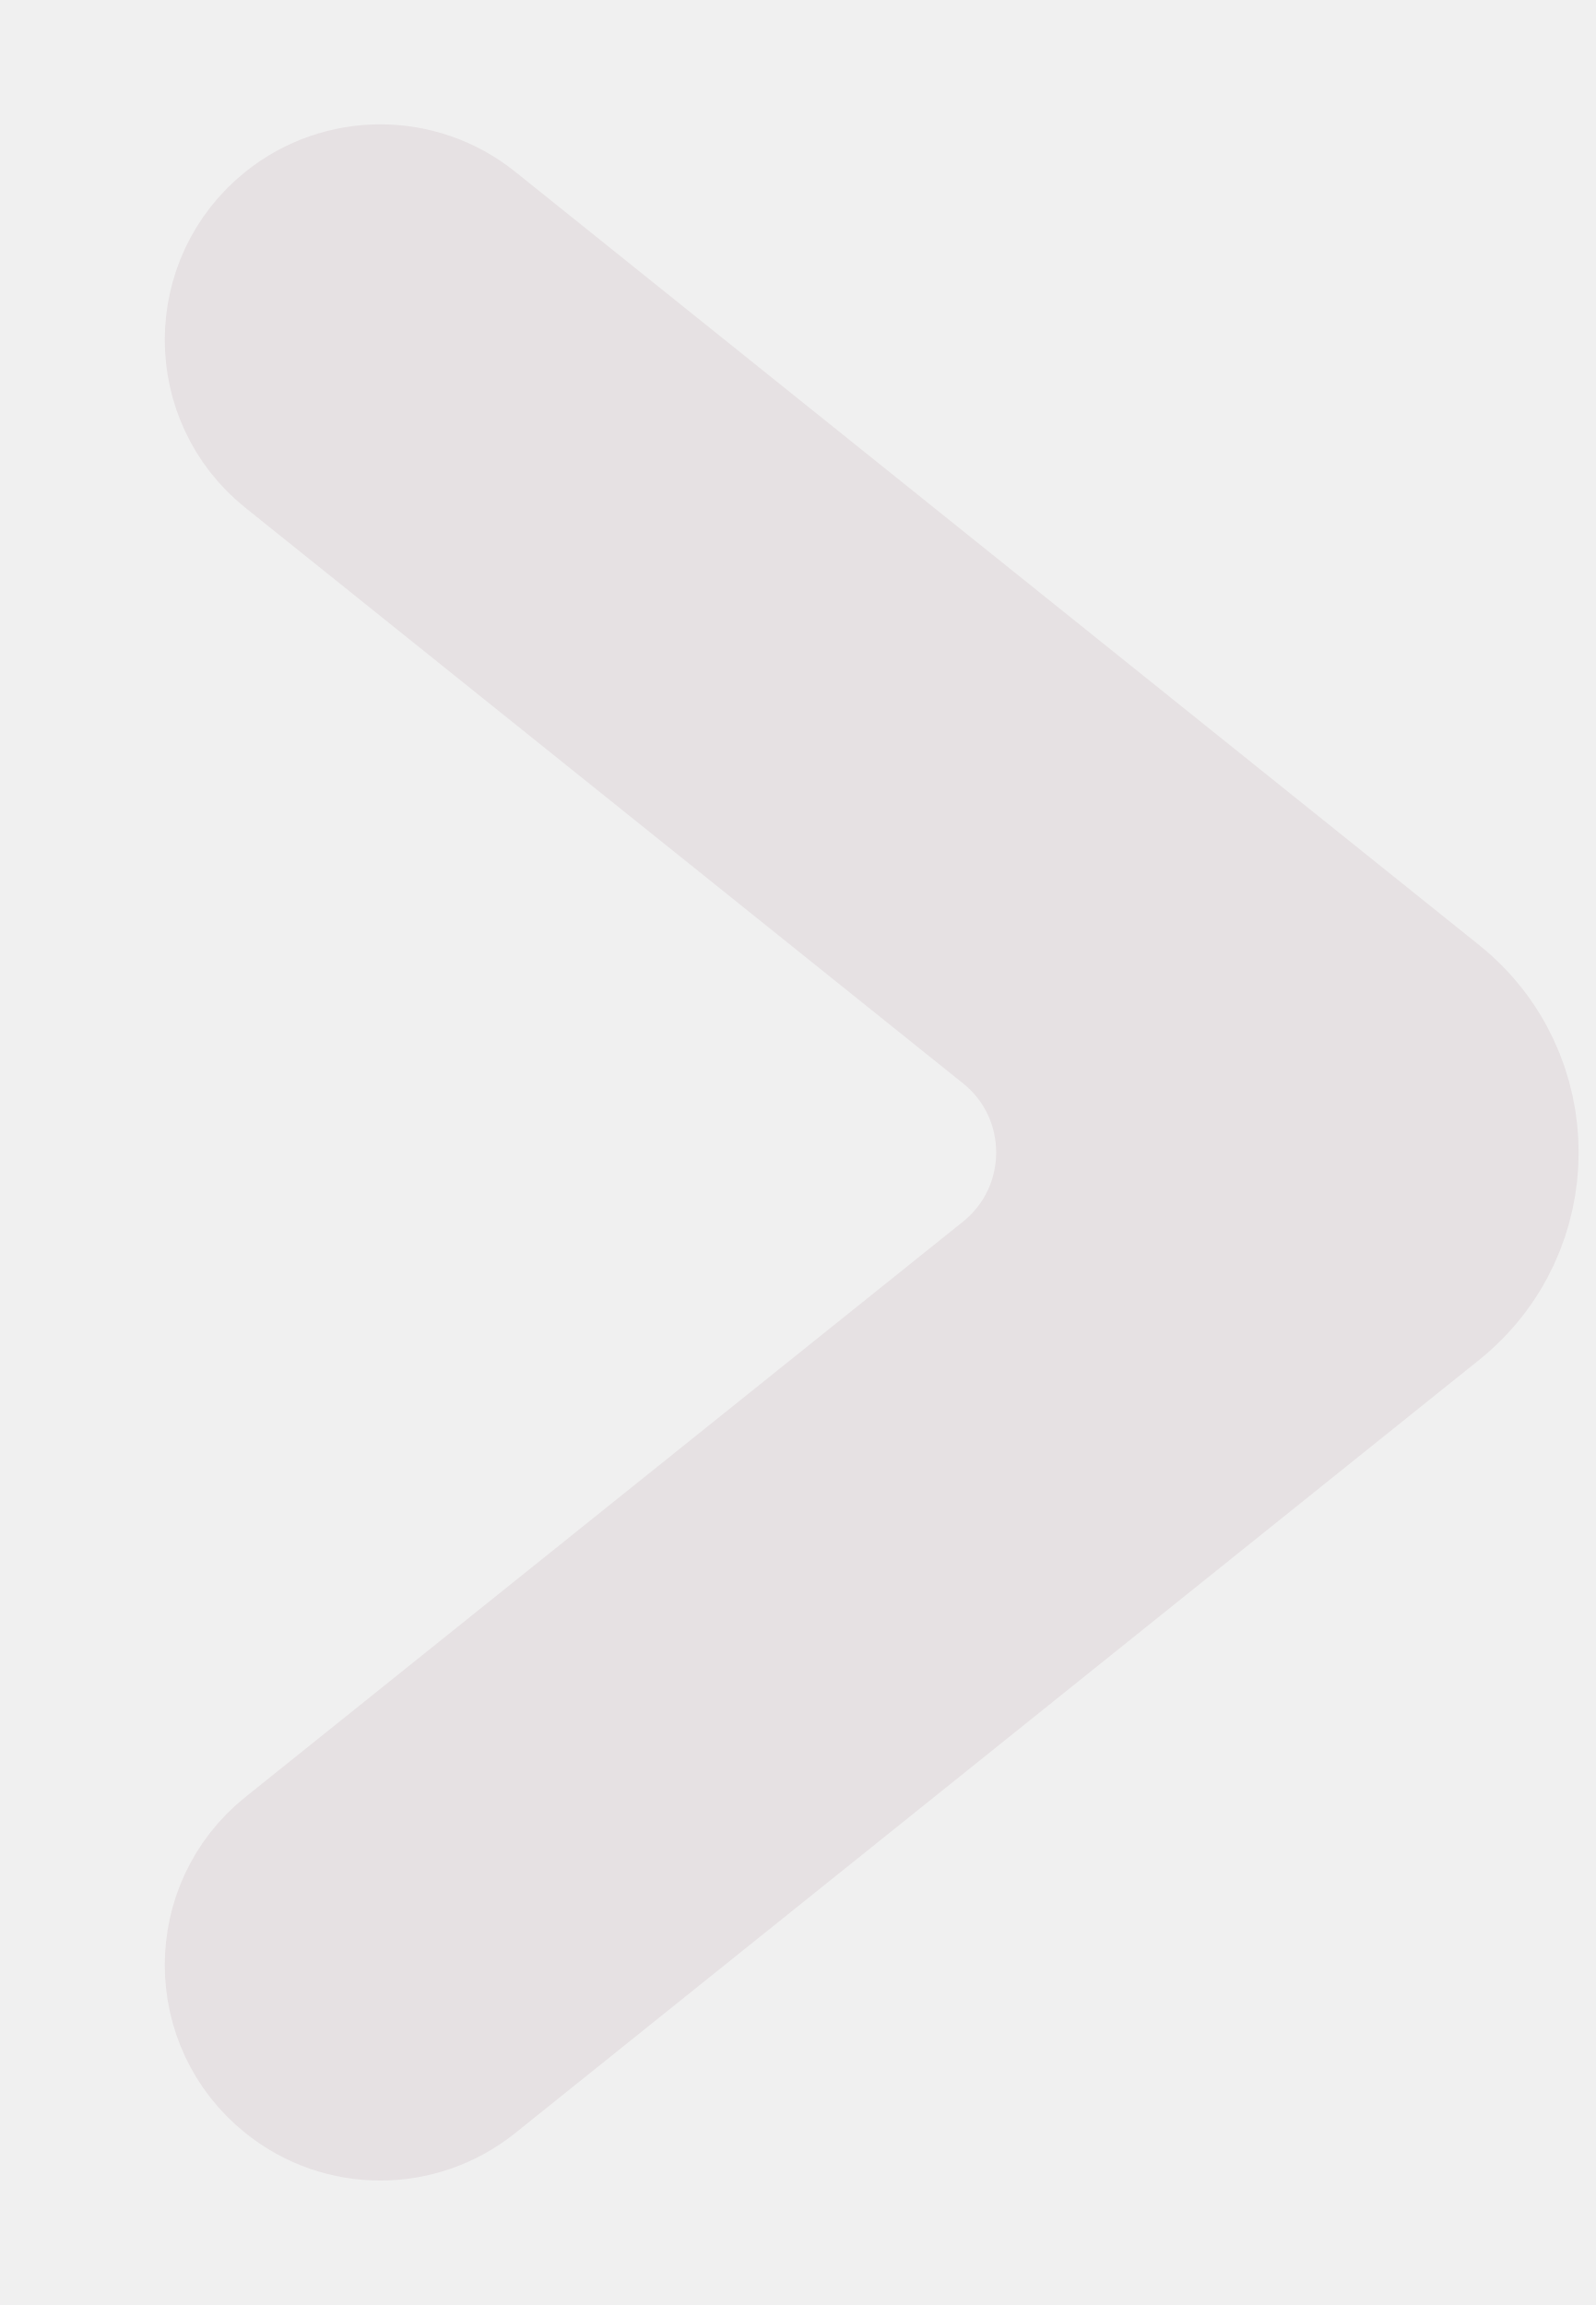
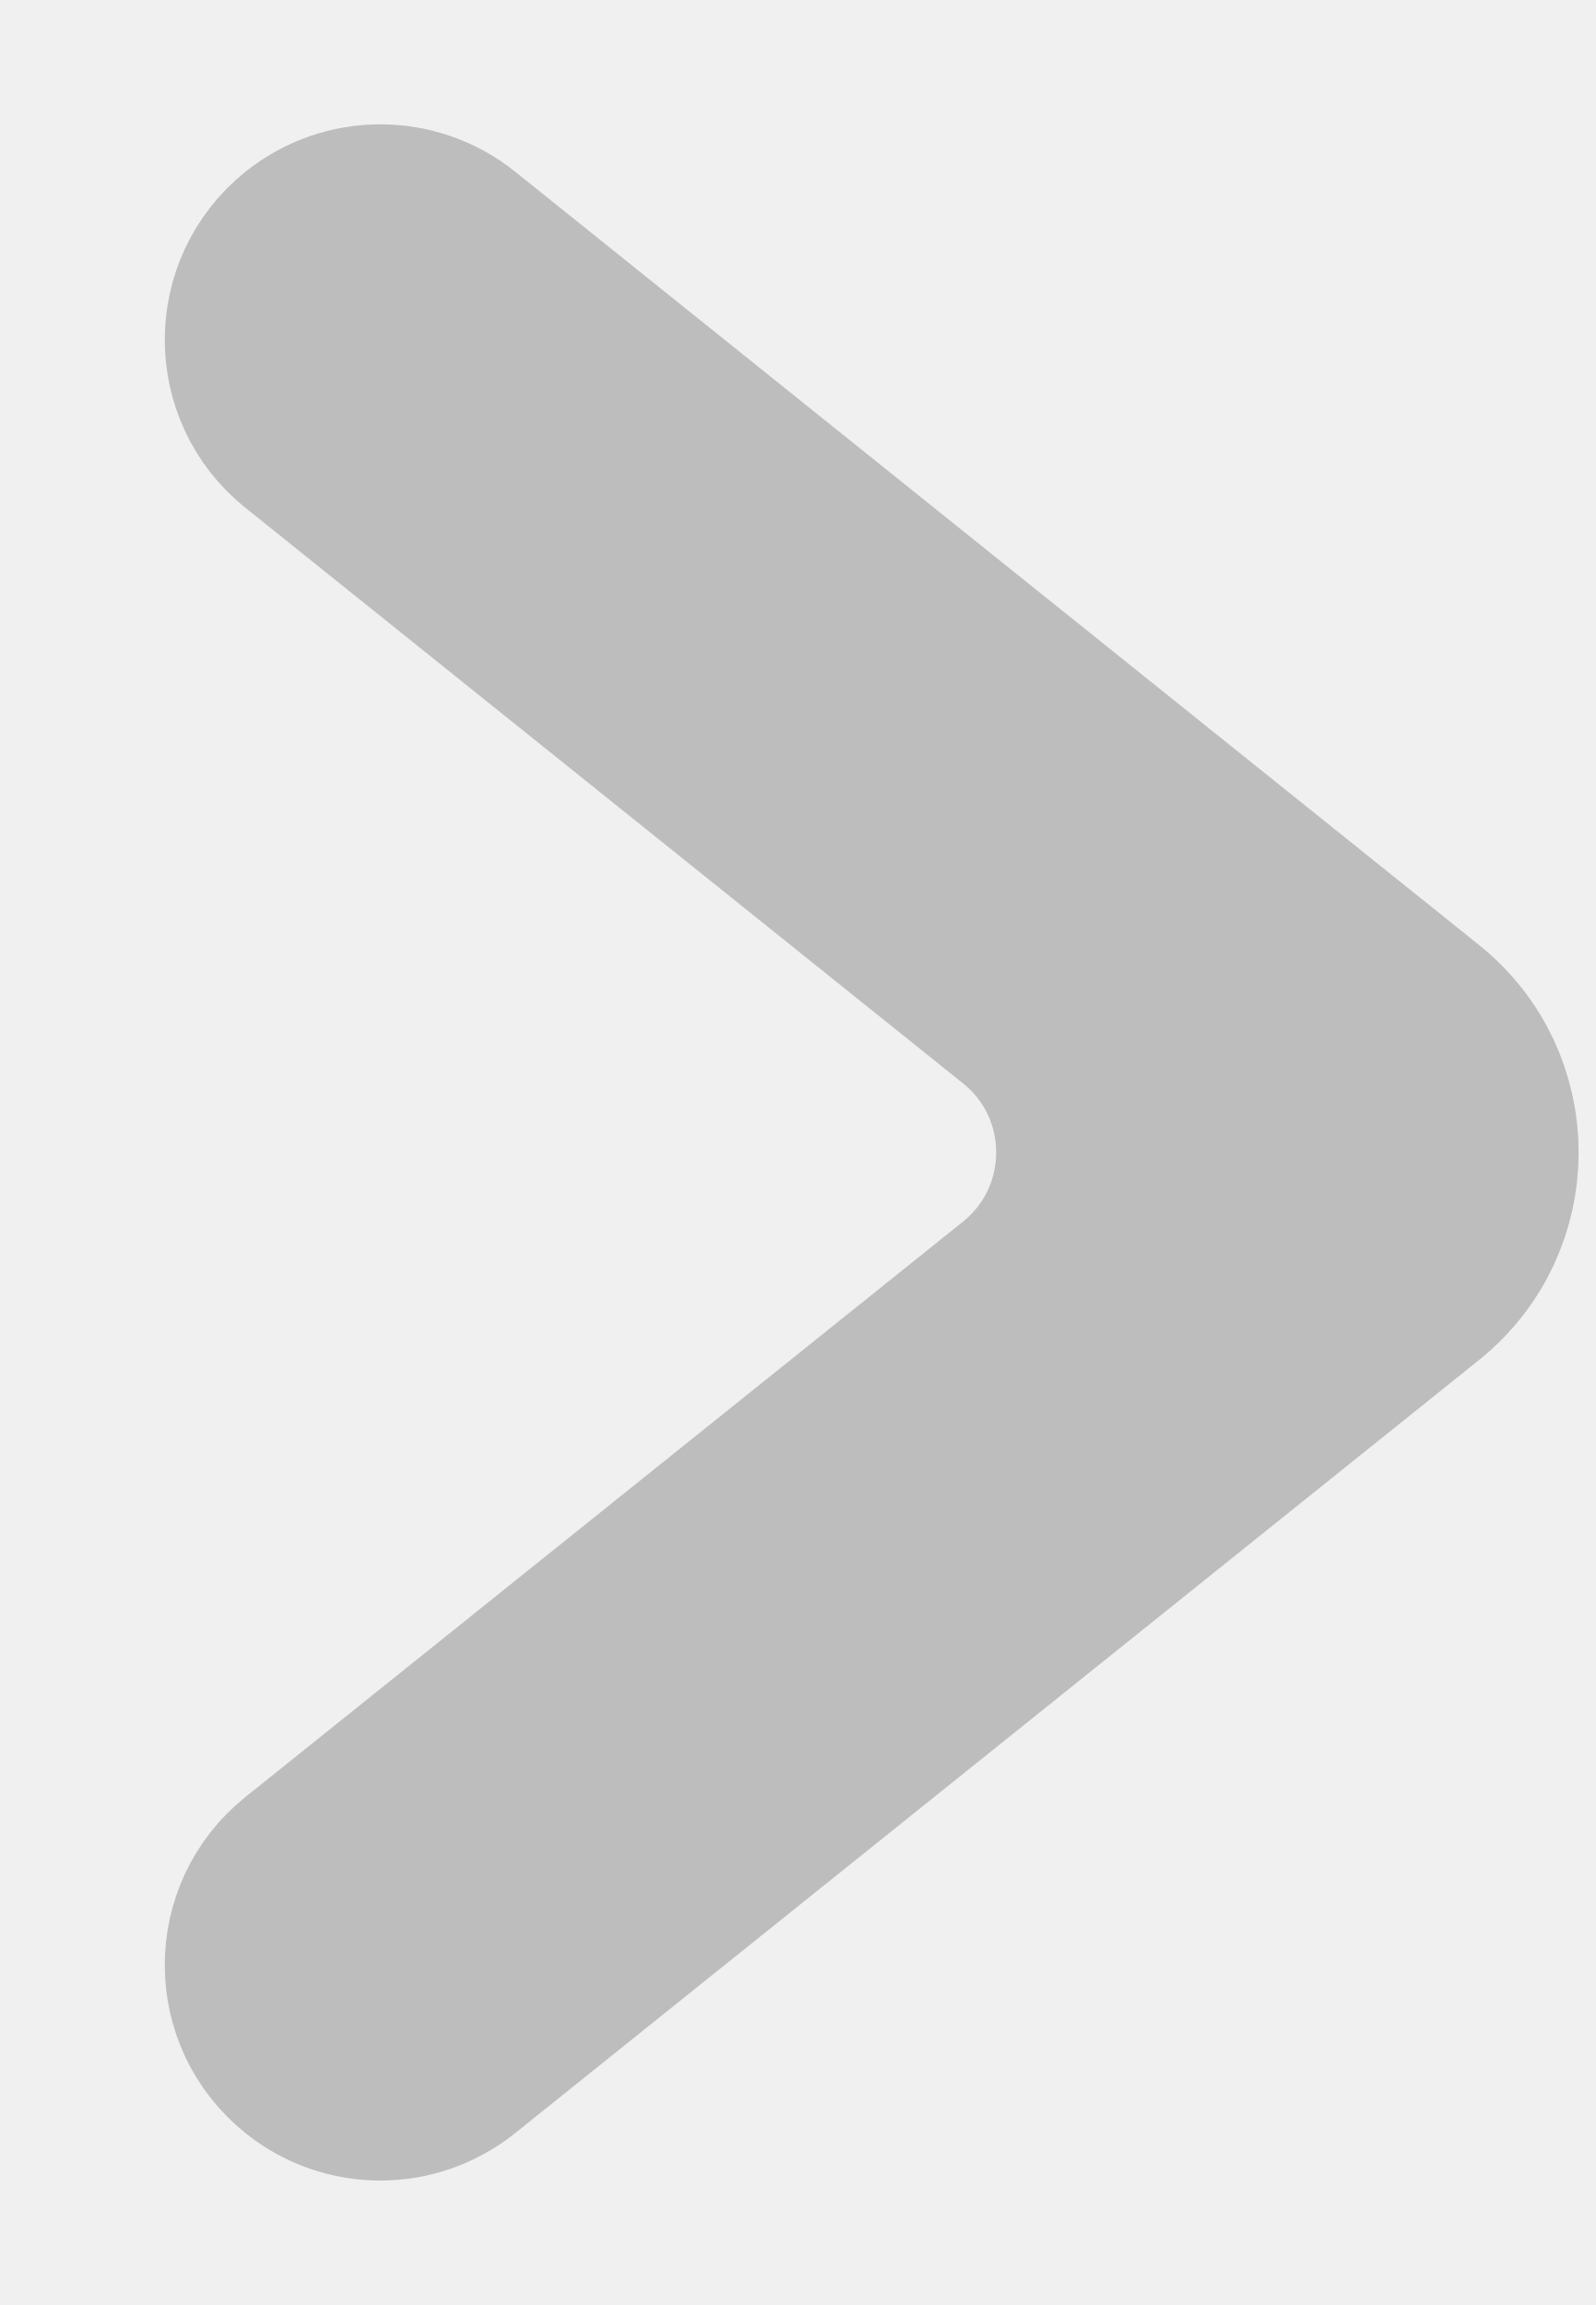
<svg xmlns="http://www.w3.org/2000/svg" width="9" height="13" viewBox="0 0 9 13" fill="none">
-   <g clip-path="url(#clip0_1774_12390)">
-     <path d="M1.698 11.641C1.959 11.851 2.331 11.85 2.592 11.641L8.029 7.28C8.528 6.879 8.528 6.12 8.029 5.72L2.592 1.358C2.331 1.149 1.959 1.149 1.698 1.358C1.34 1.645 1.34 2.188 1.697 2.474L5.744 5.72C6.243 6.12 6.243 6.879 5.744 7.28L1.697 10.525C1.34 10.811 1.34 11.355 1.698 11.641Z" fill="#E6E1E3" stroke="#E6E1E3" />
+   <g clip-path="url(#clip0_1778_12411)">
+     <mask id="mask0_1778_12411" style="mask-type:luminance" maskUnits="userSpaceOnUse" x="0" y="0" width="9" height="13">
+       <path d="M9 0H0V13H9V0Z" fill="white" />
+     </mask>
+     <g mask="url(#mask0_1778_12411)">
+       <path d="M1.698 11.641C1.959 11.851 2.331 11.85 2.592 11.641L8.029 7.28C8.528 6.879 8.528 6.12 8.029 5.72L2.592 1.358C2.331 1.149 1.959 1.149 1.698 1.358C1.34 1.645 1.34 2.188 1.697 2.474L5.744 5.72C6.243 6.12 6.243 6.879 5.744 7.28L1.697 10.525C1.34 10.811 1.34 11.355 1.698 11.641Z" fill="#BDBDBD" stroke="#BDBDBD" />
+     </g>
  </g>
  <defs>
-     <clipPath id="clip0_1774_12390">
+     <clipPath id="clip0_1778_12411">
      <rect width="9" height="13" fill="white" />
    </clipPath>
  </defs>
</svg>
